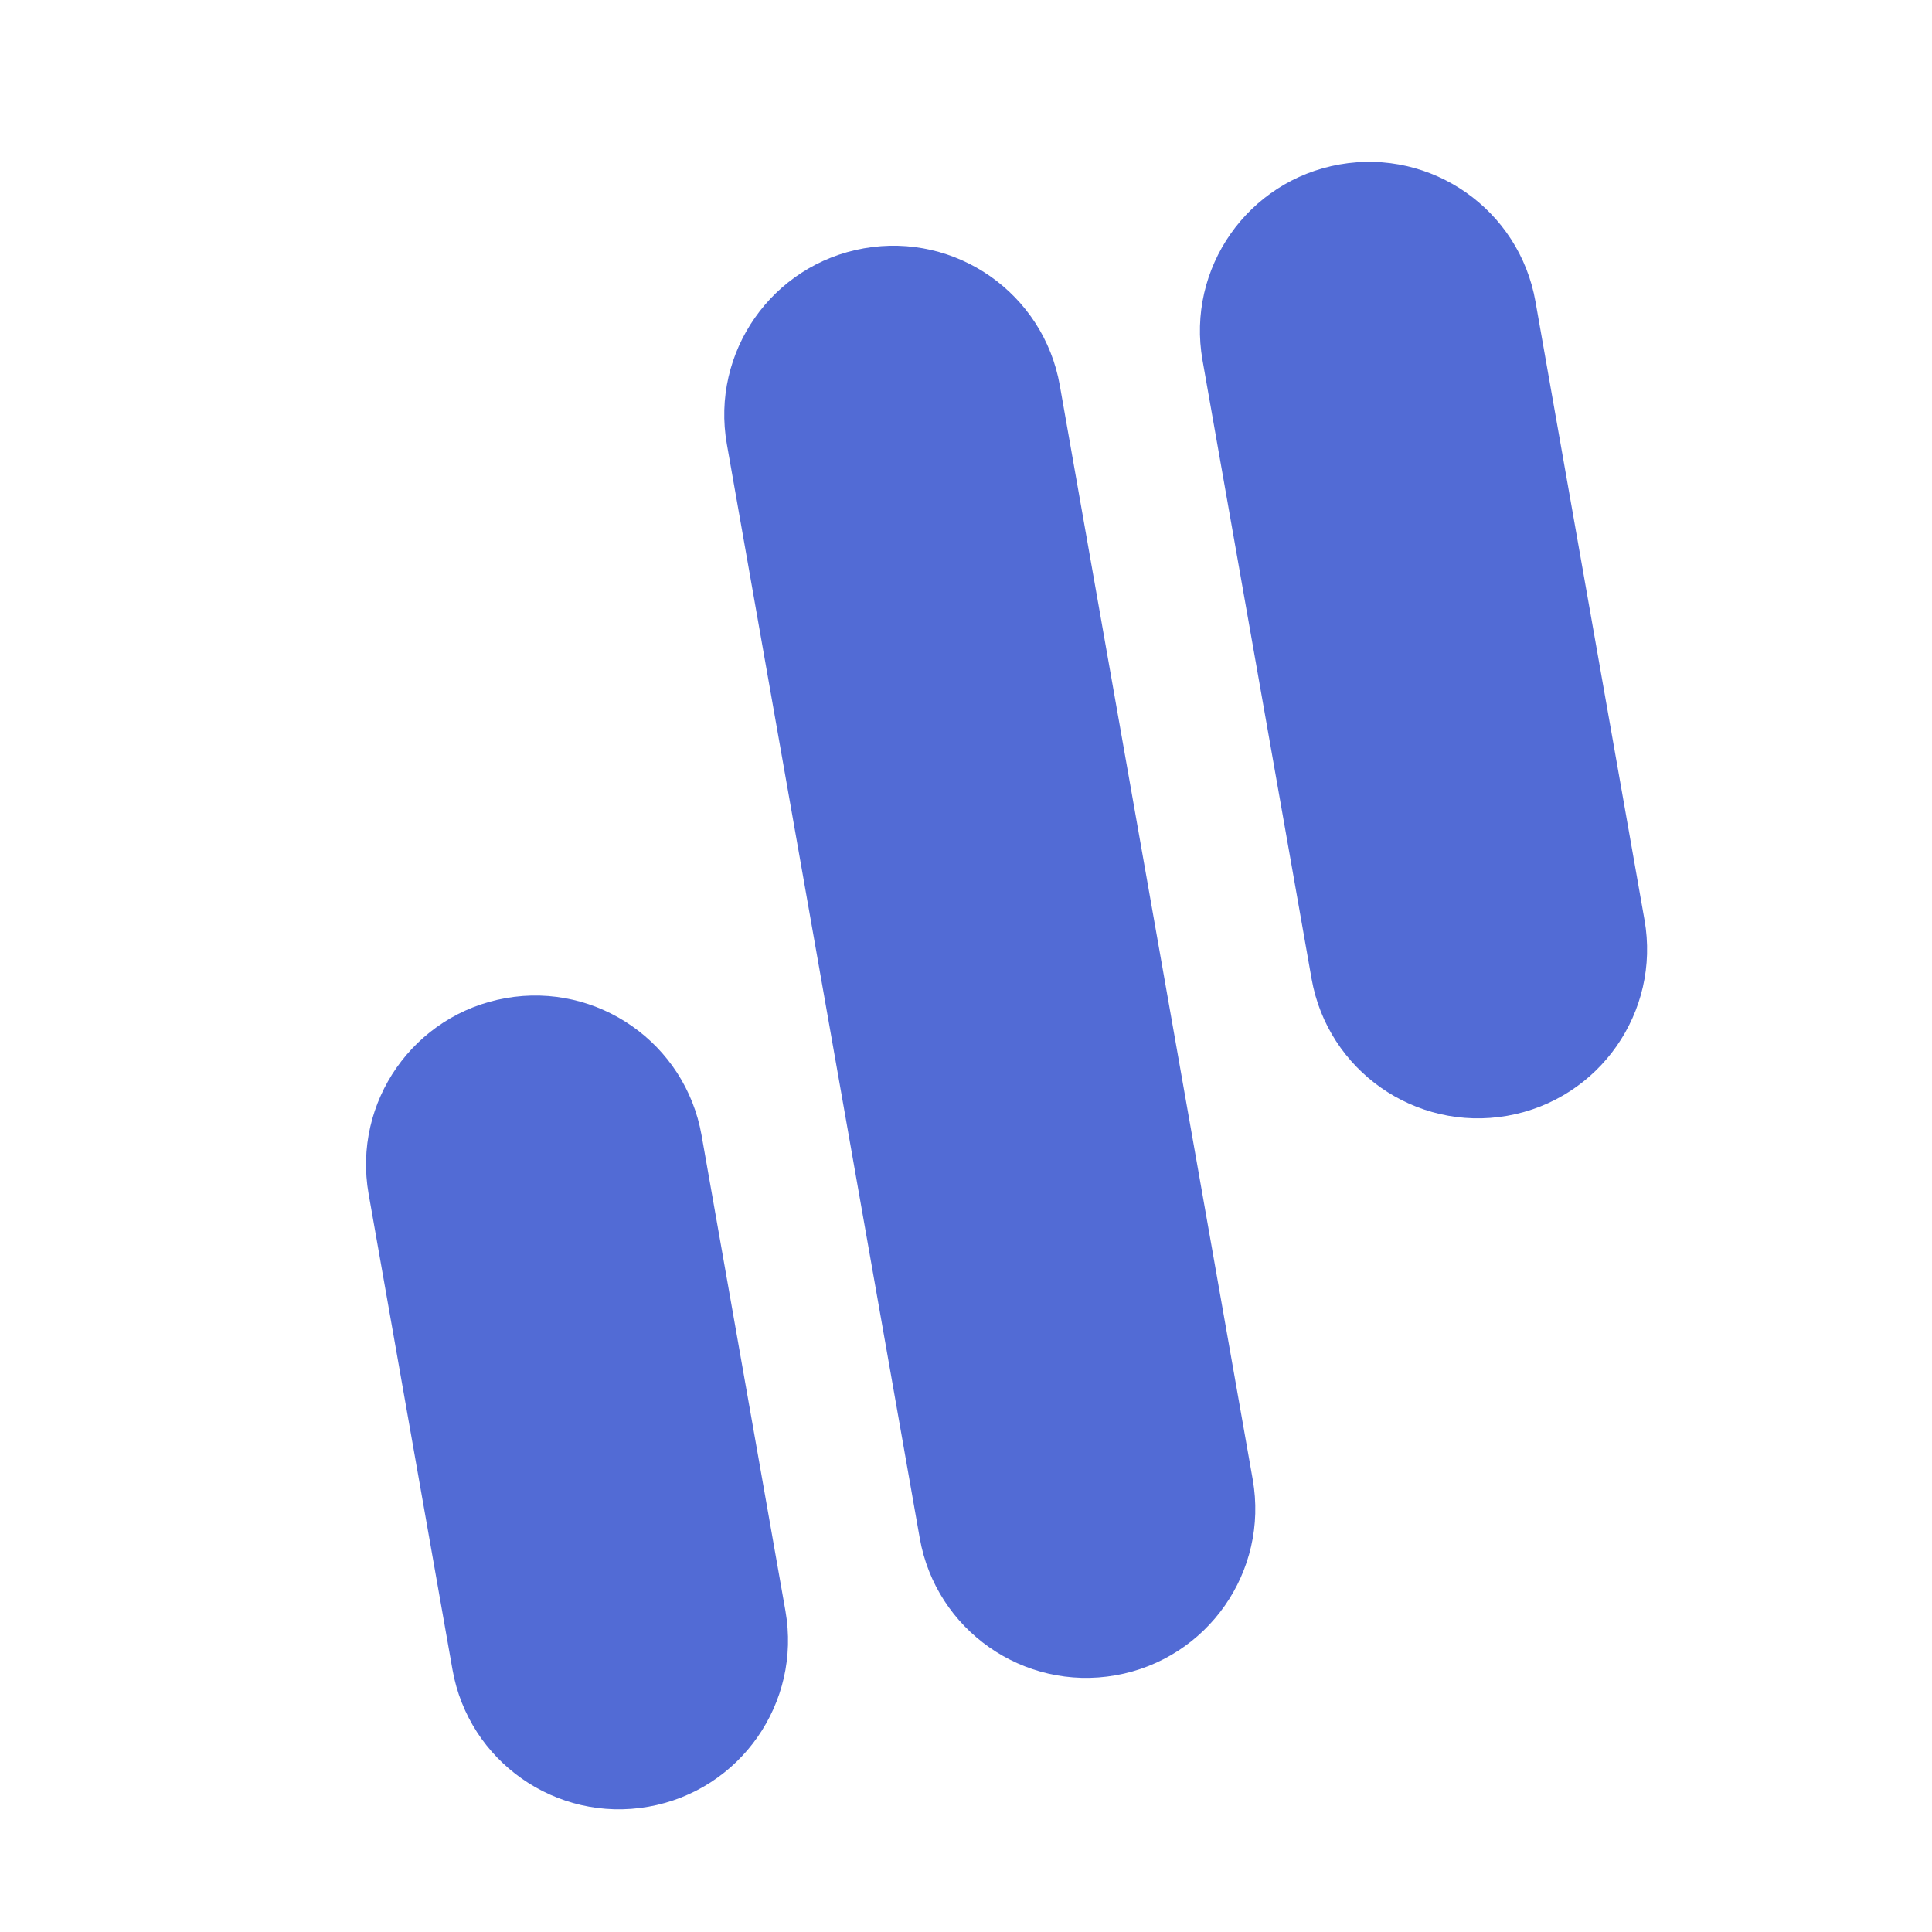
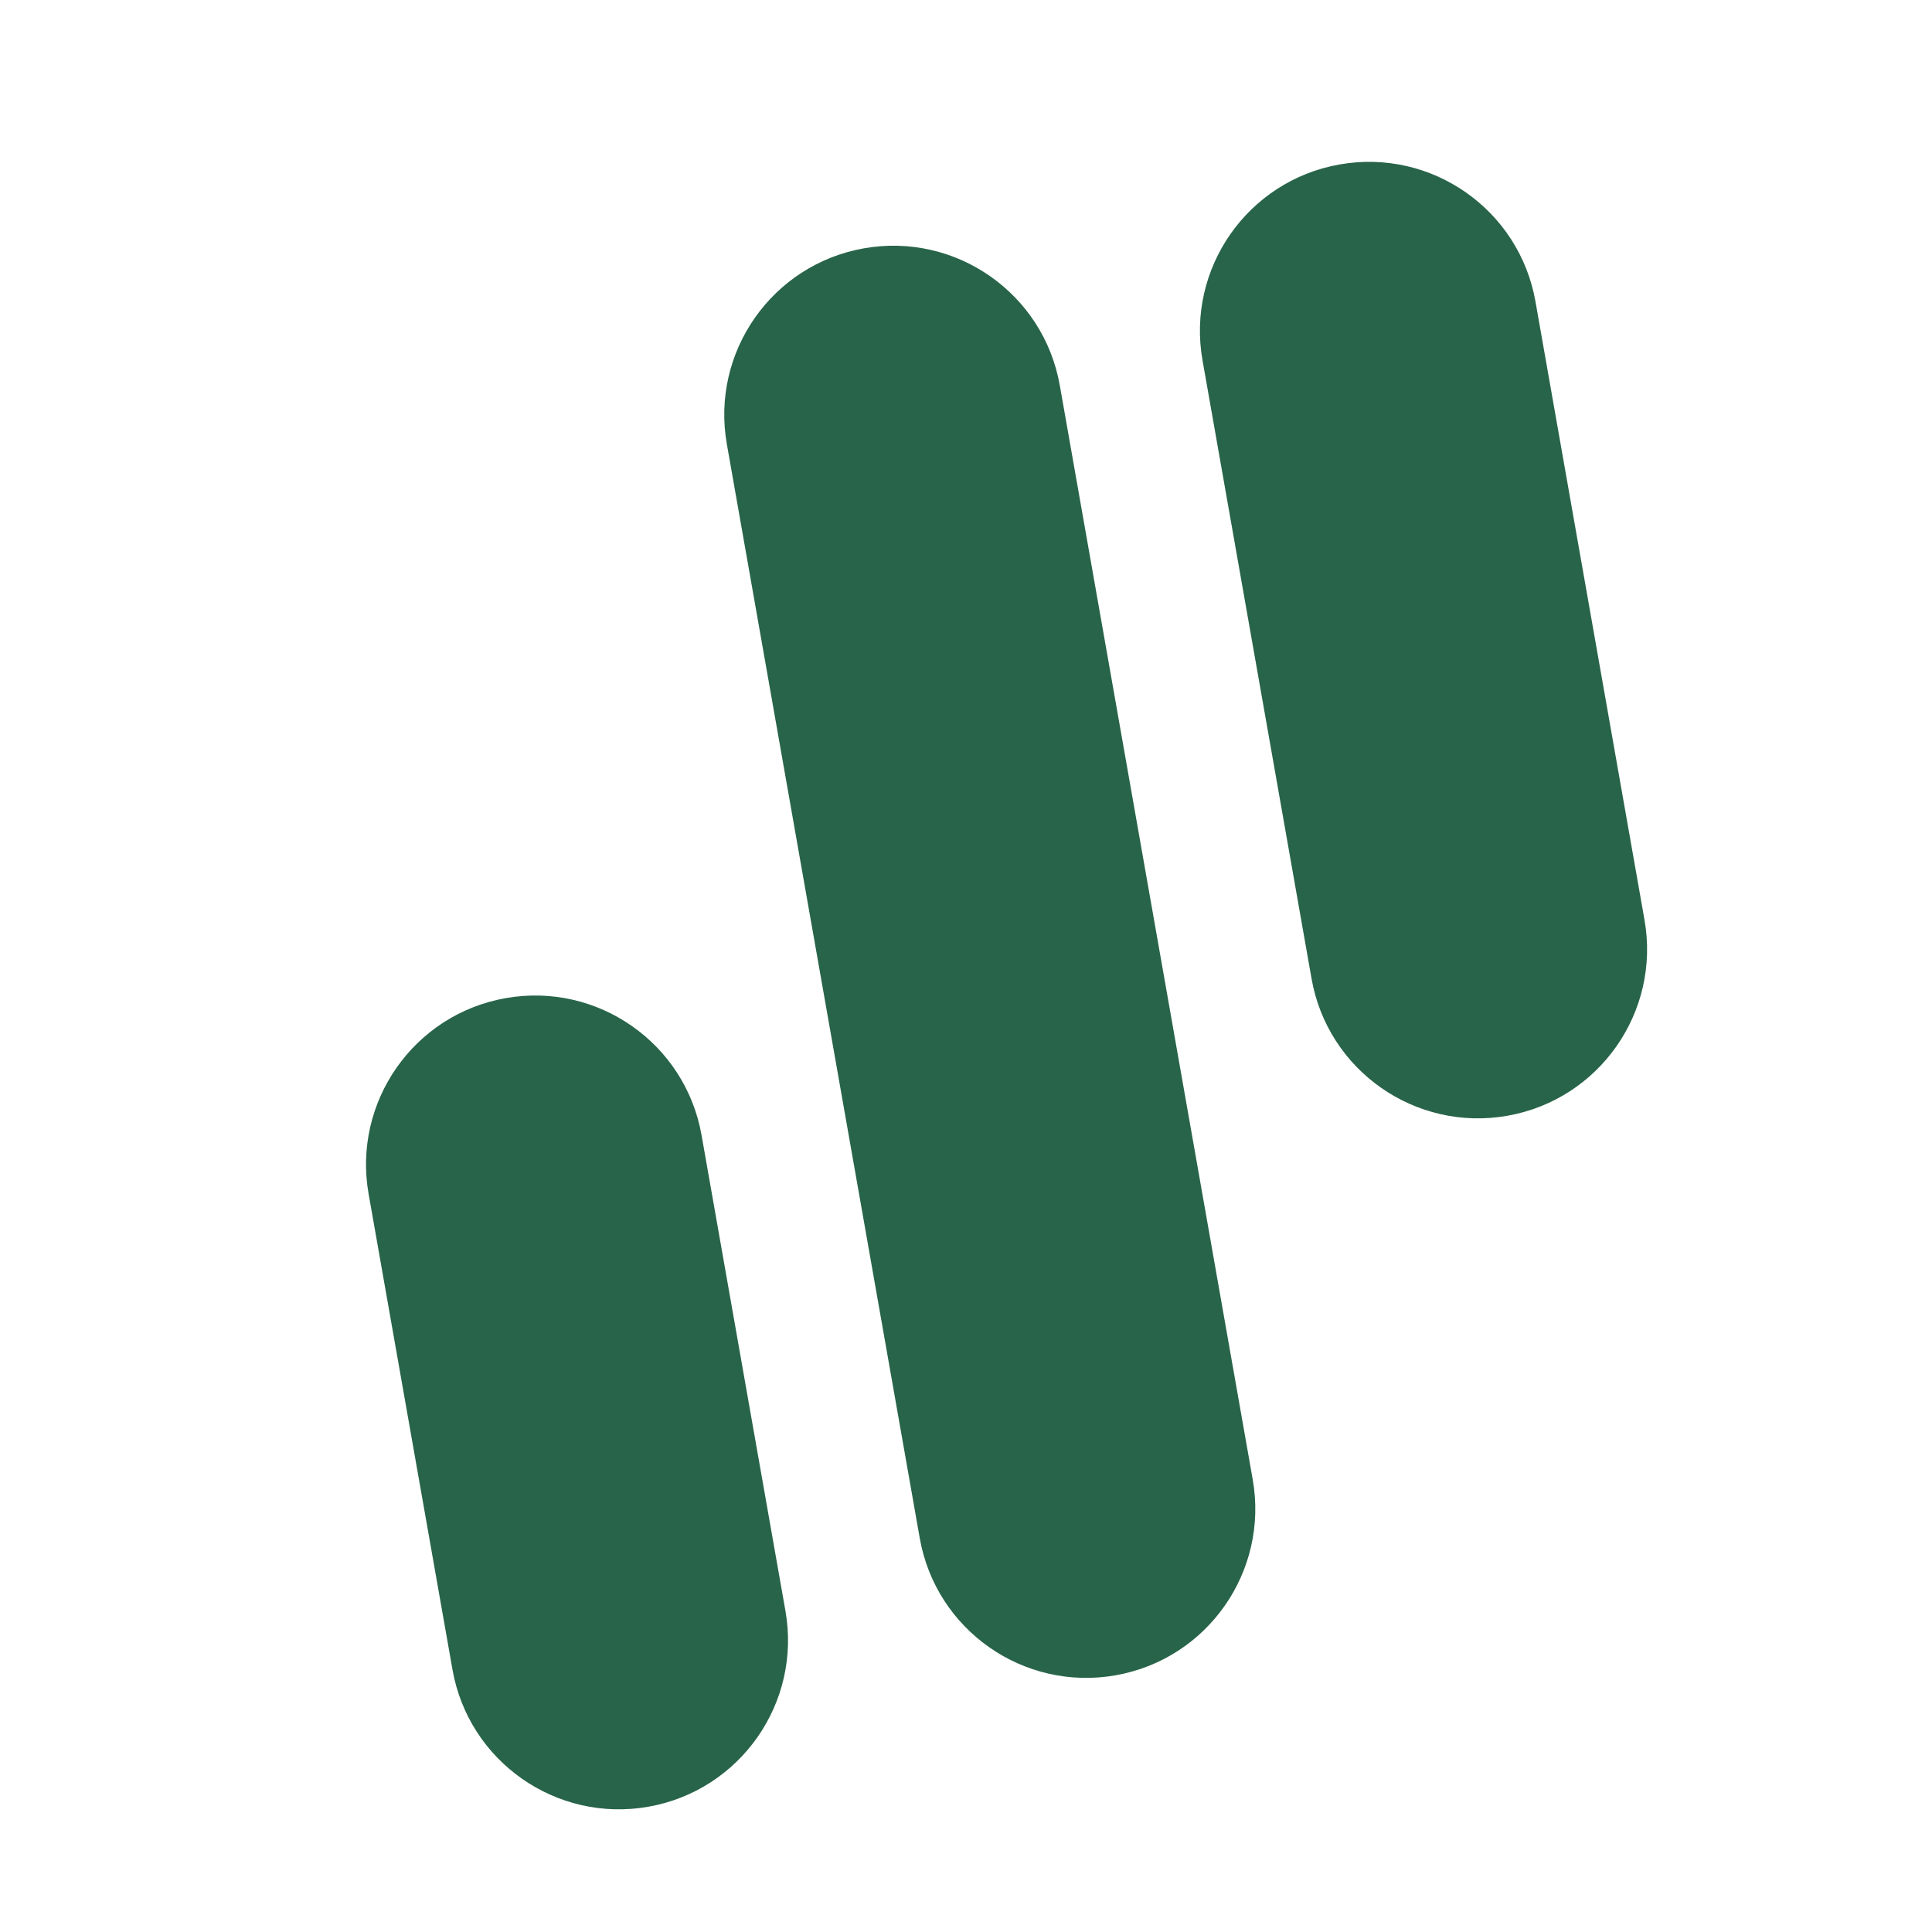
<svg xmlns="http://www.w3.org/2000/svg" viewBox="0 0 40 40">
-   <style>g{fill:#526bd5}@media(prefers-color-scheme:dark){g{fill:#91a4ff}}</style>
+   <style>g{fill:#286449}@media(prefers-color-scheme:dark){g{fill:#c1d791}}</style>
  <g transform="rotate(-10 20 20)">
    <rect x="7" y="19" width="7" height="17" rx="3.5" />
    <rect x="17" y="5" width="7" height="30" rx="3.5" />
    <rect x="27" y="5" width="7" height="20" rx="3.5" />
  </g>
</svg>
